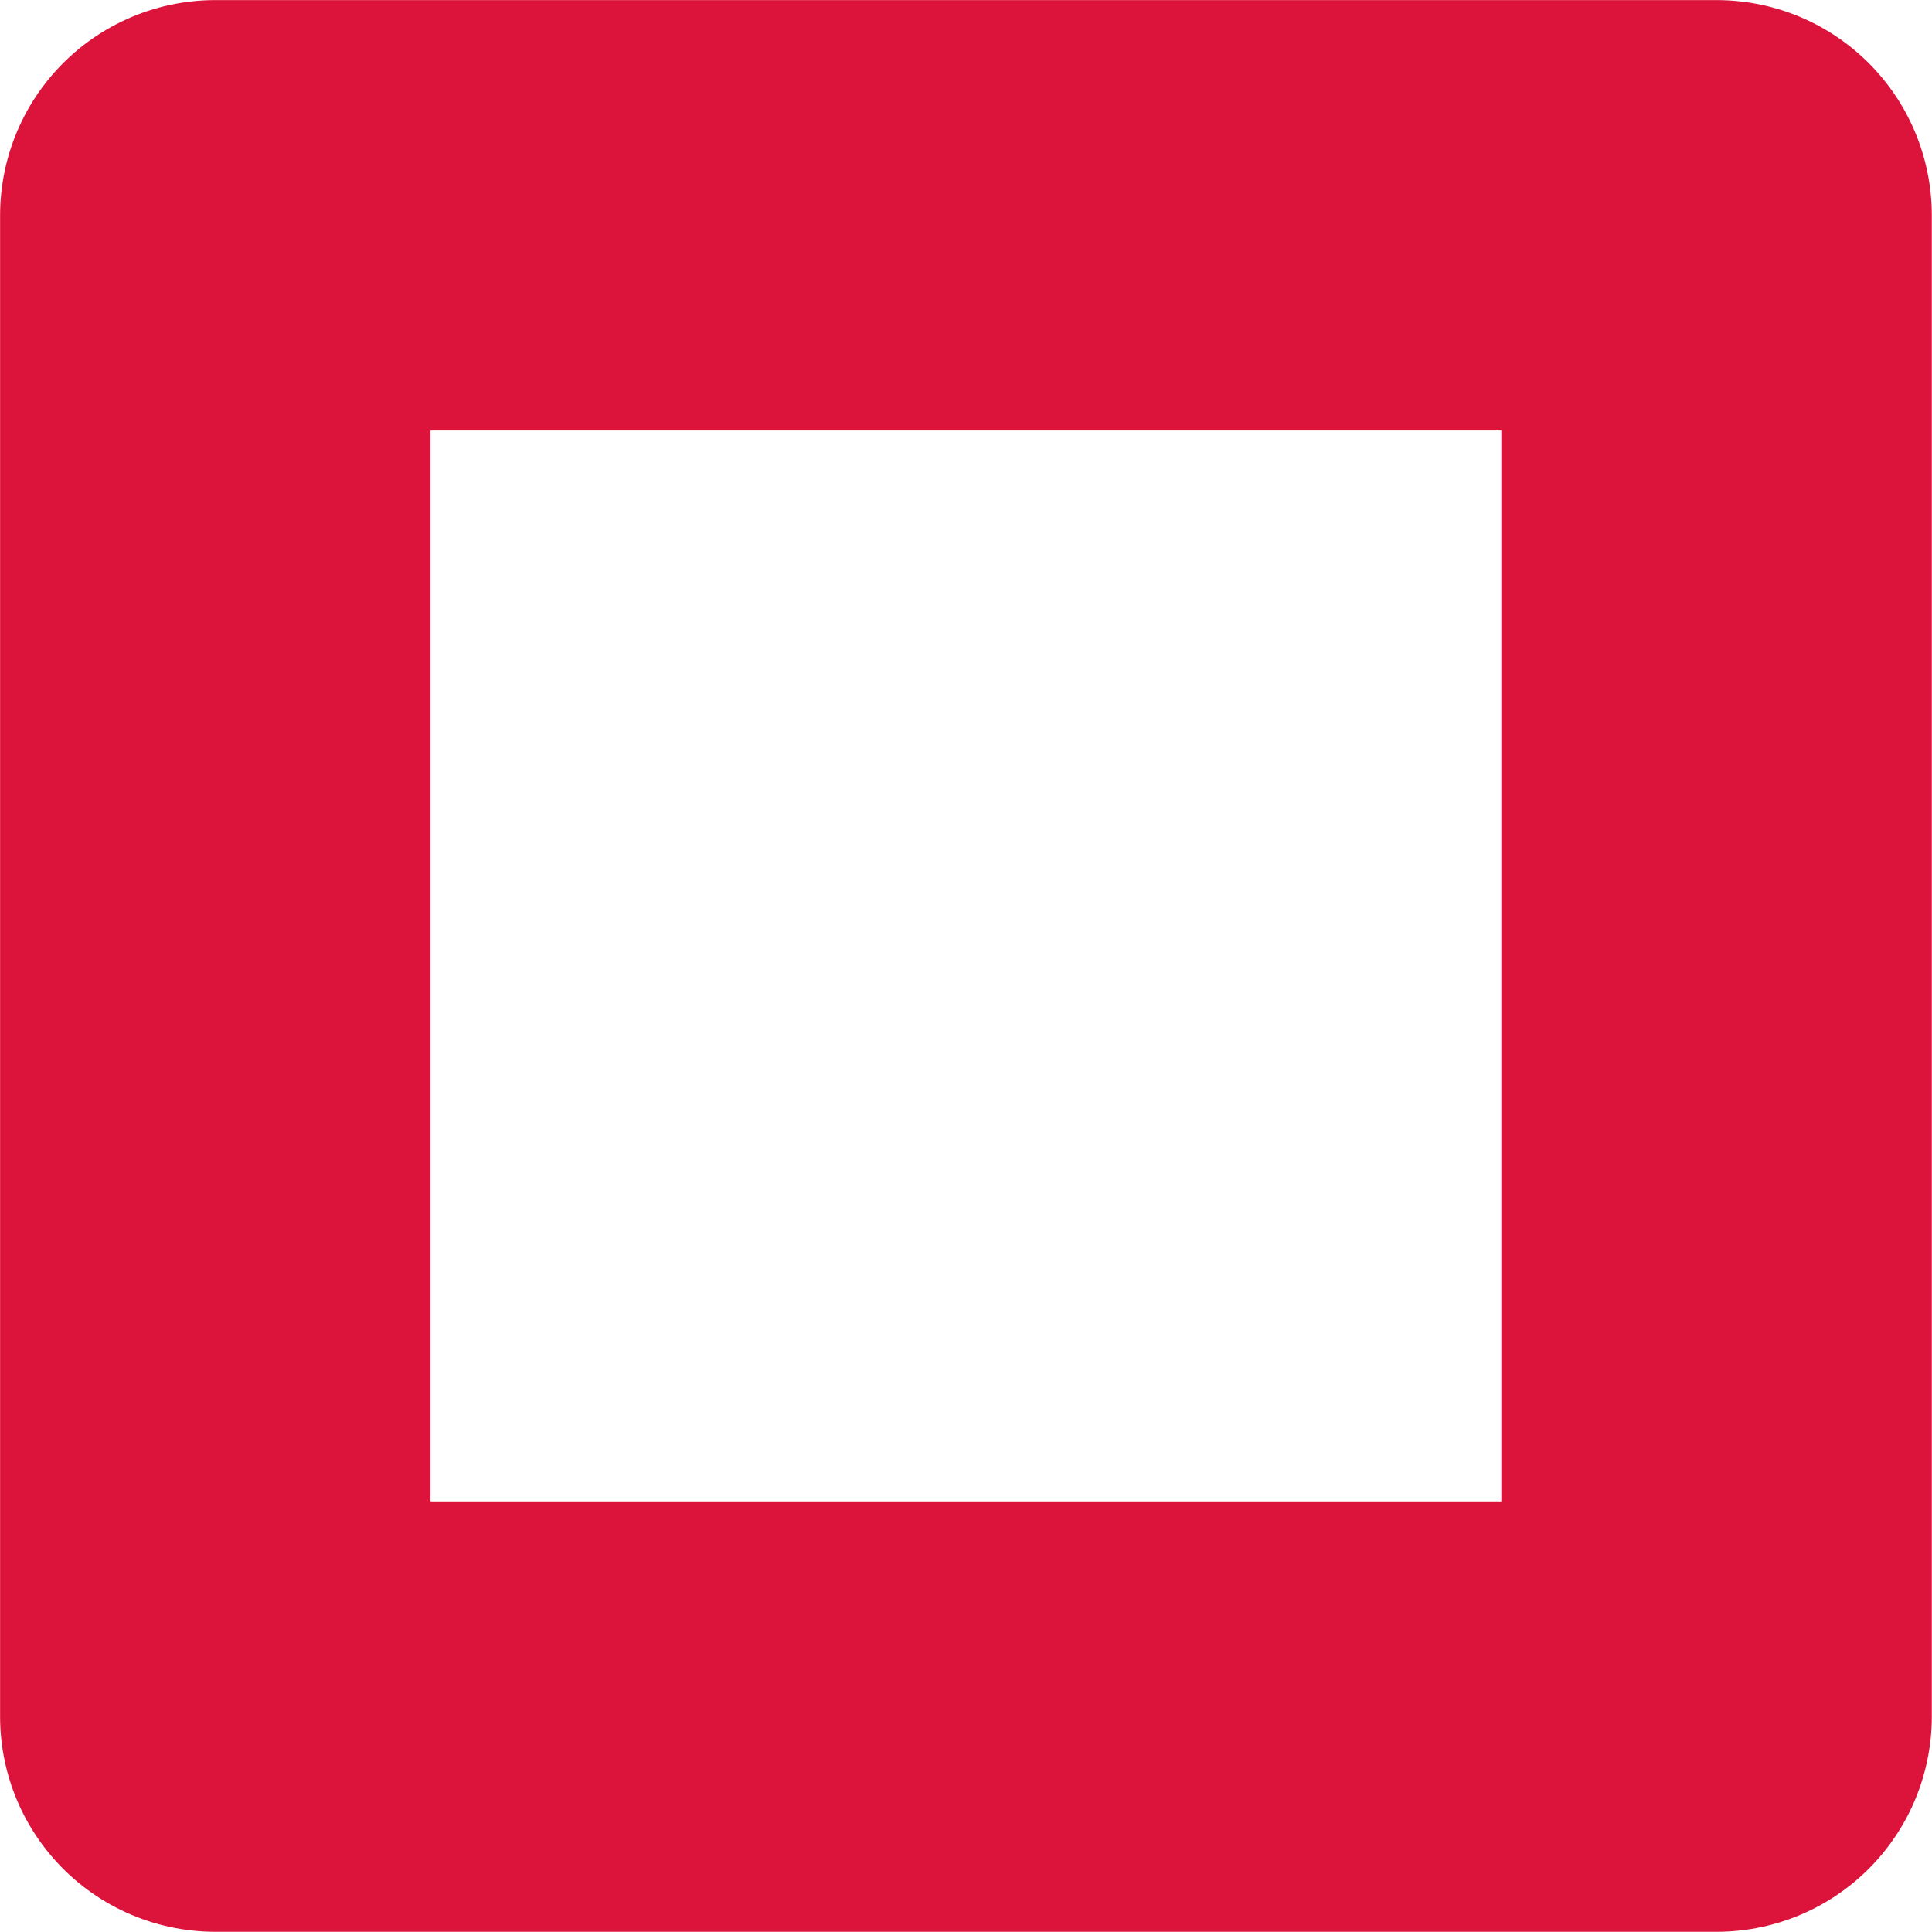
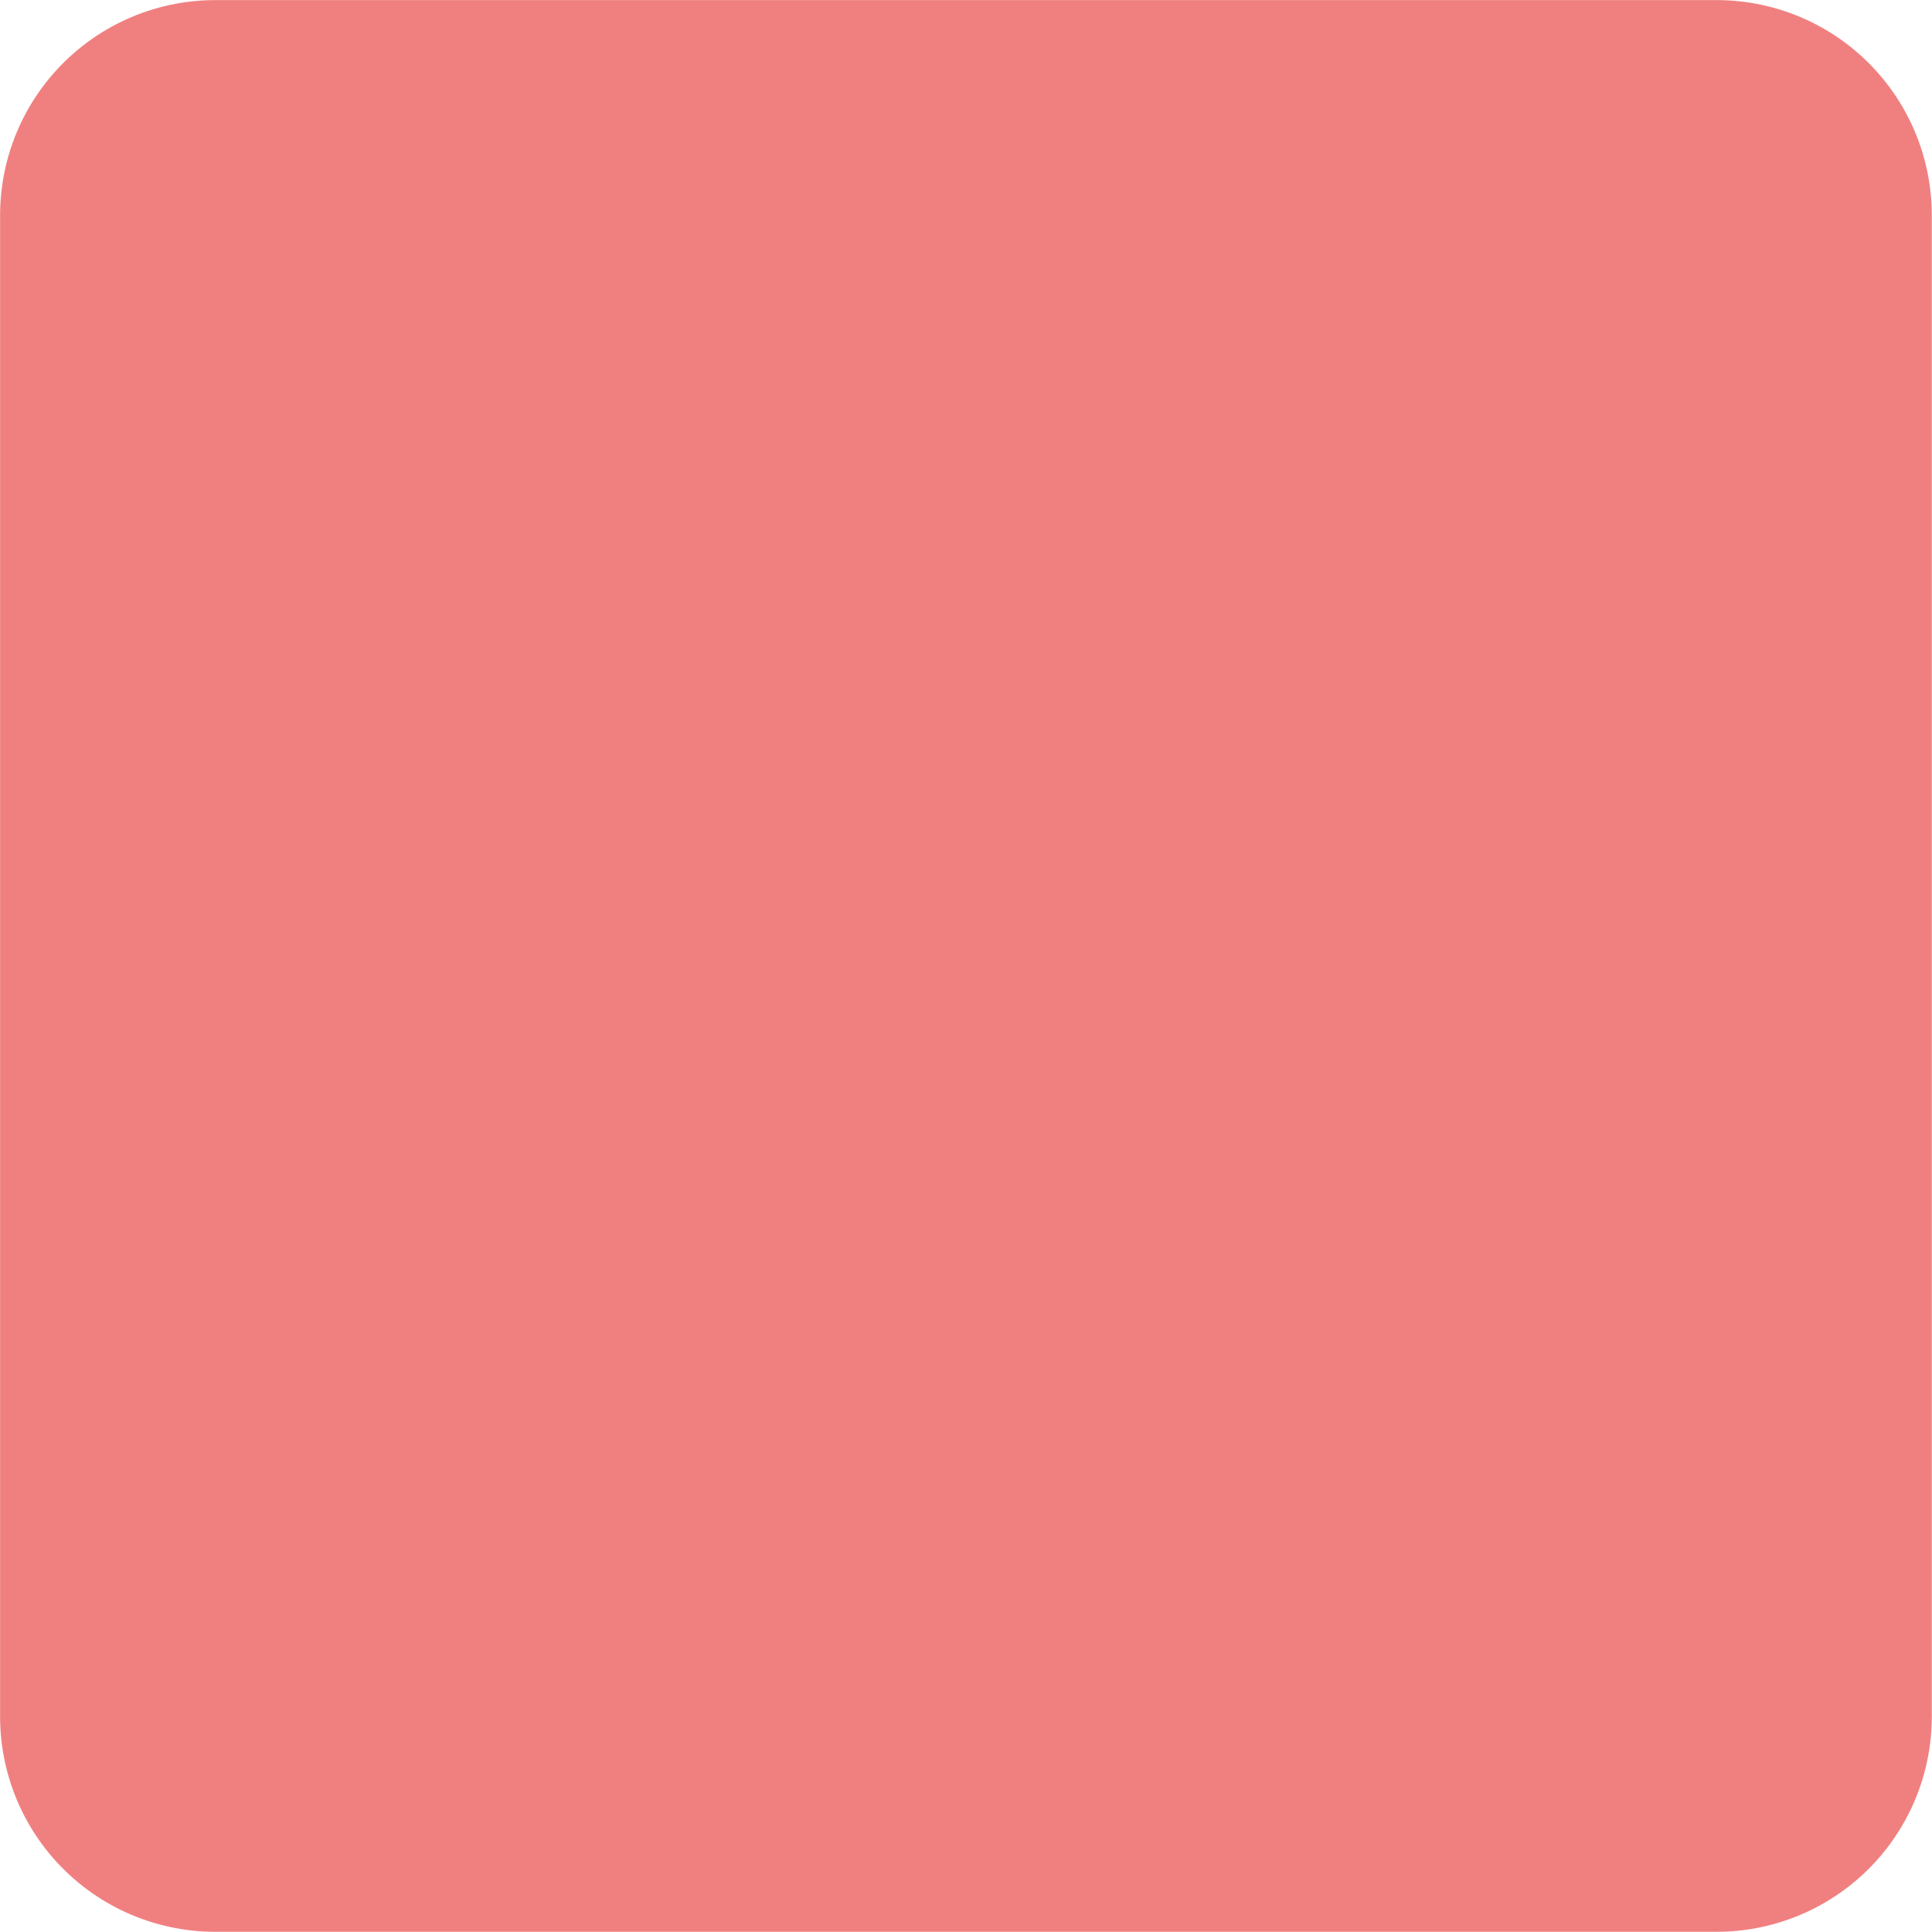
- <svg xmlns="http://www.w3.org/2000/svg" version="1.1" width="51.56" height="51.56" viewBox="-3 -33 6.733 6.733" id="svg2">
-   <defs id="defs58" />
-   <polygon transform="translate(-24.6337,-14.63371)" points="22.384,-17.616 22.384,-12.384 27.616,-12.384 27.616,-17.616 " id="polygon48" style="fill:none;stroke:#dc143c;stroke-width:1.5;stroke-linejoin:round" />
+ <svg xmlns="http://www.w3.org/2000/svg" version="1.1" width="33.146" height="33.146" viewBox="-3 -53 6.733 6.733" id="svg2">
+   <defs id="defs5344" />
+   <polygon transform="translate(-24.6337,-24.6337)" style="fill:#f08080;stroke:#f08080;stroke-width:1.5;stroke-linejoin:round" points="27.616,-27.616 22.384,-27.616 22.384,-22.384 27.616,-22.384 " id="polygon5176" />
</svg>
